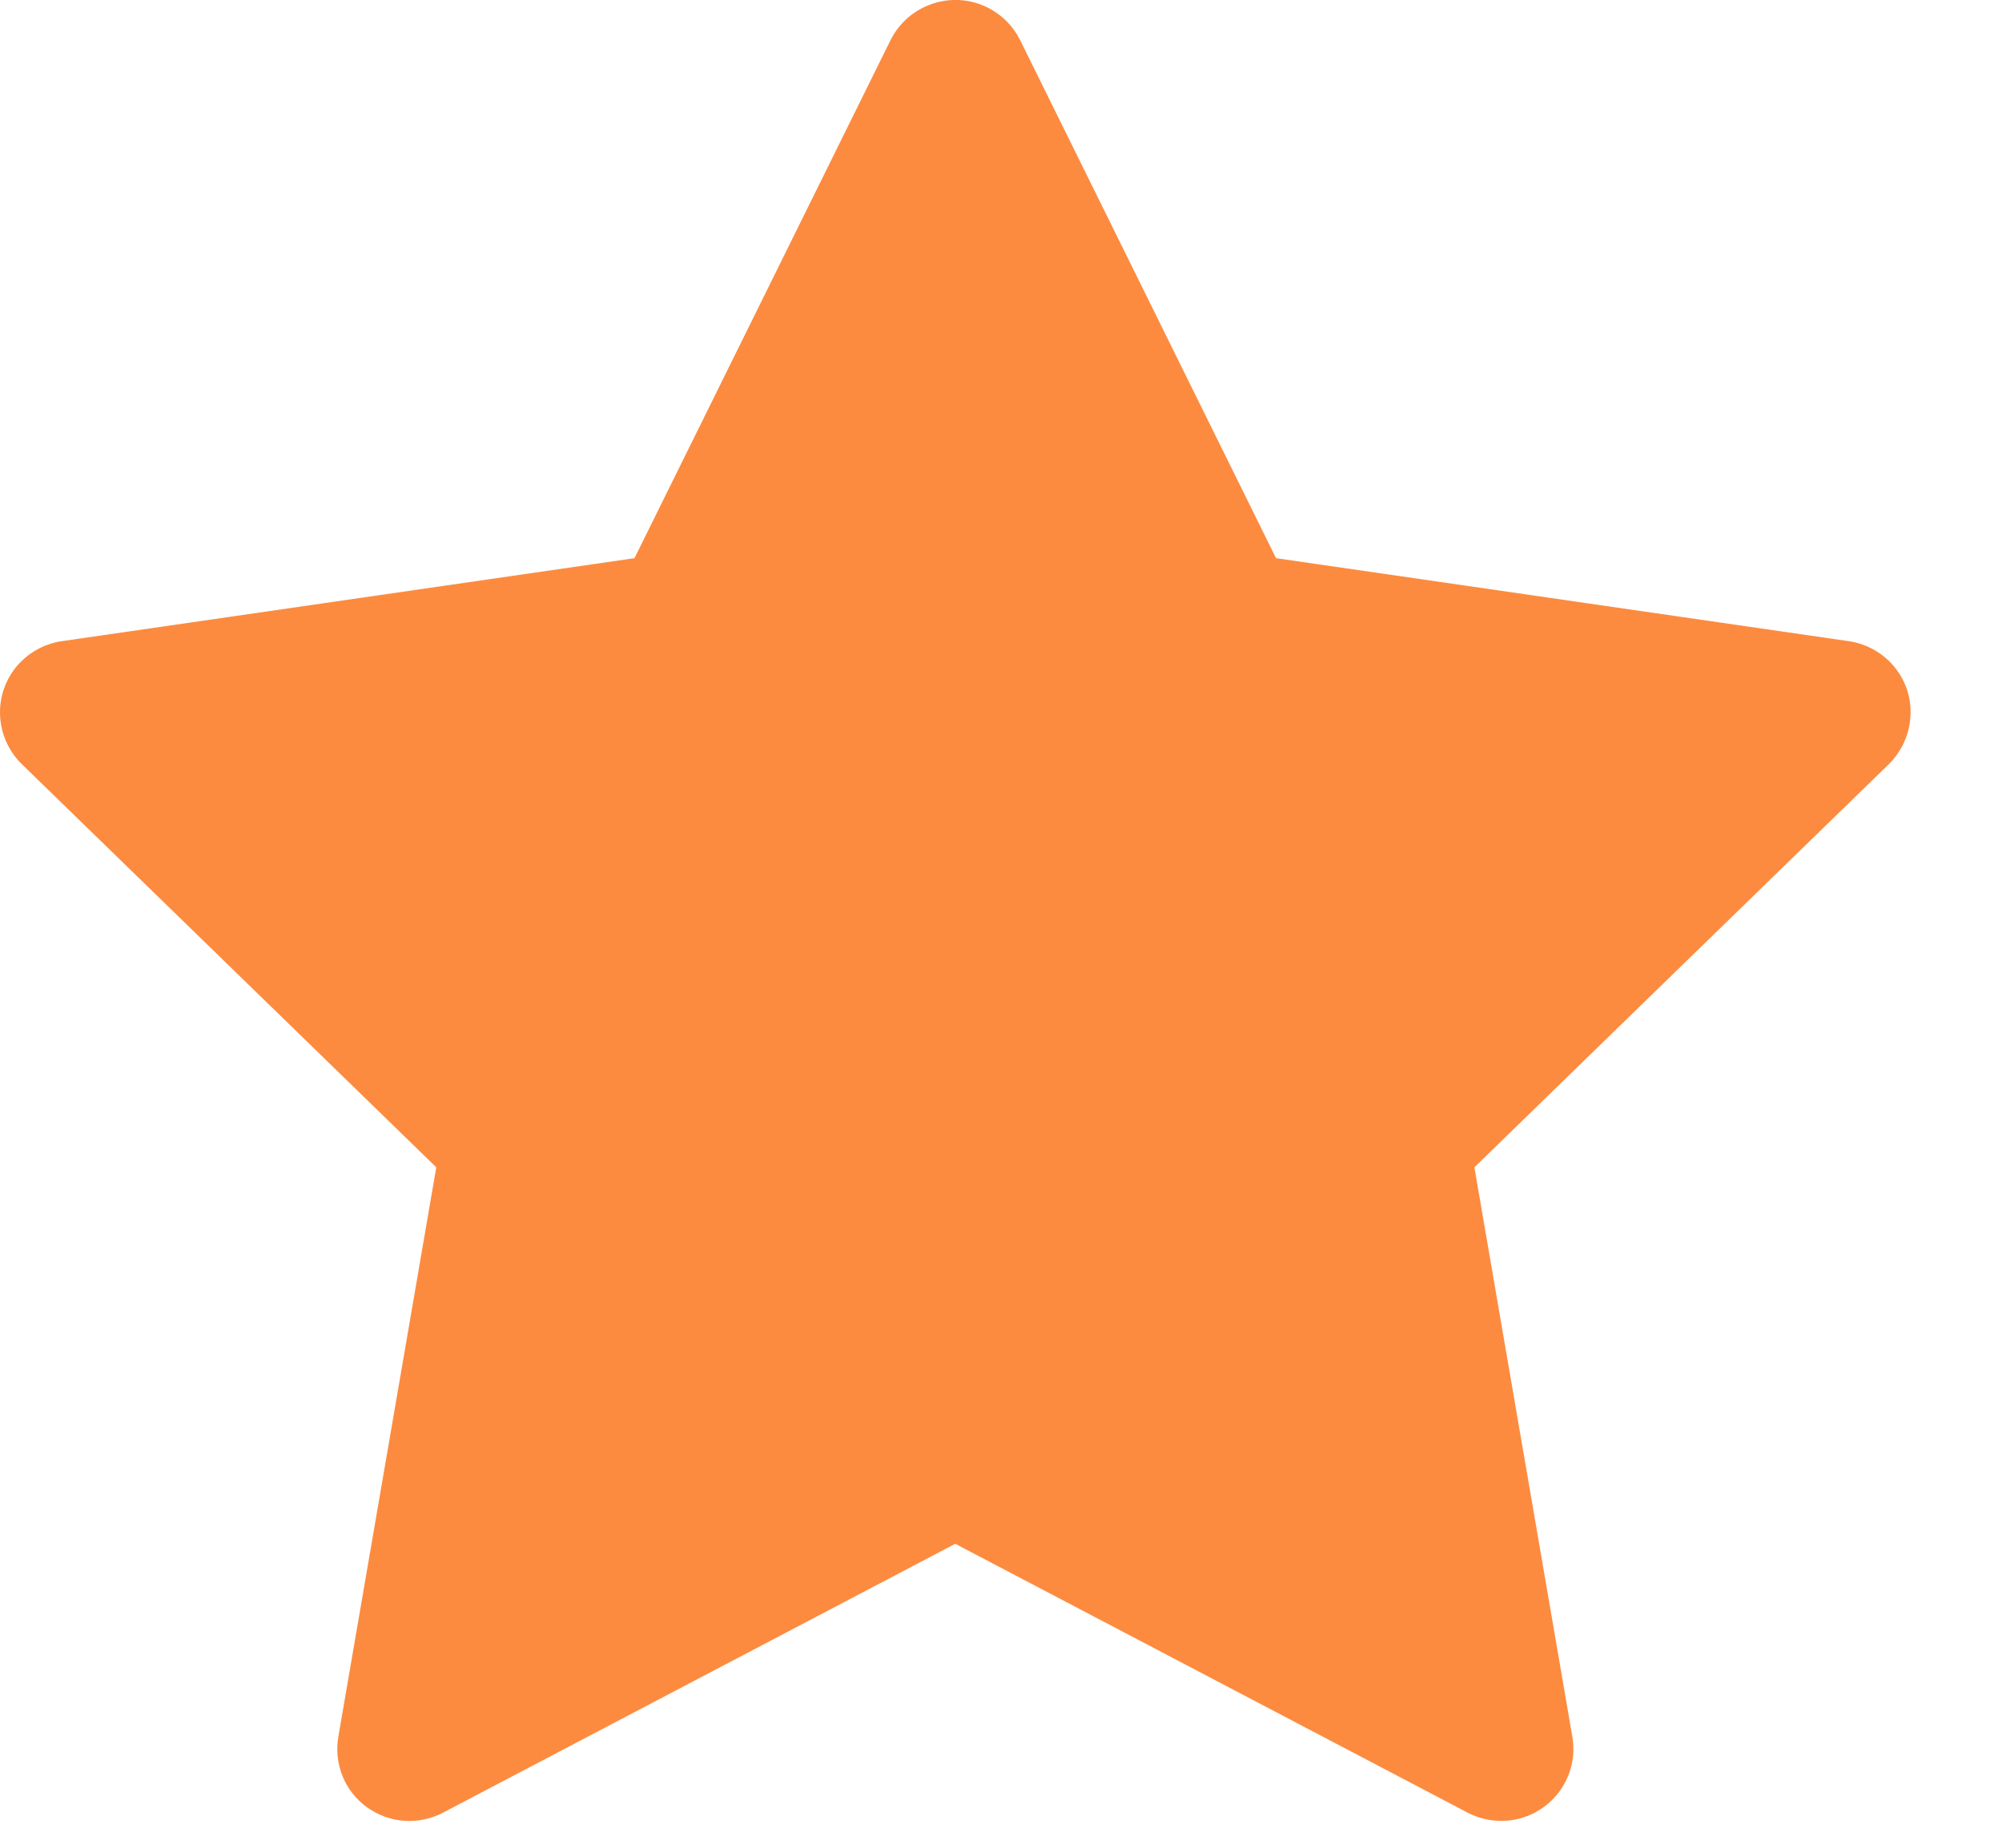
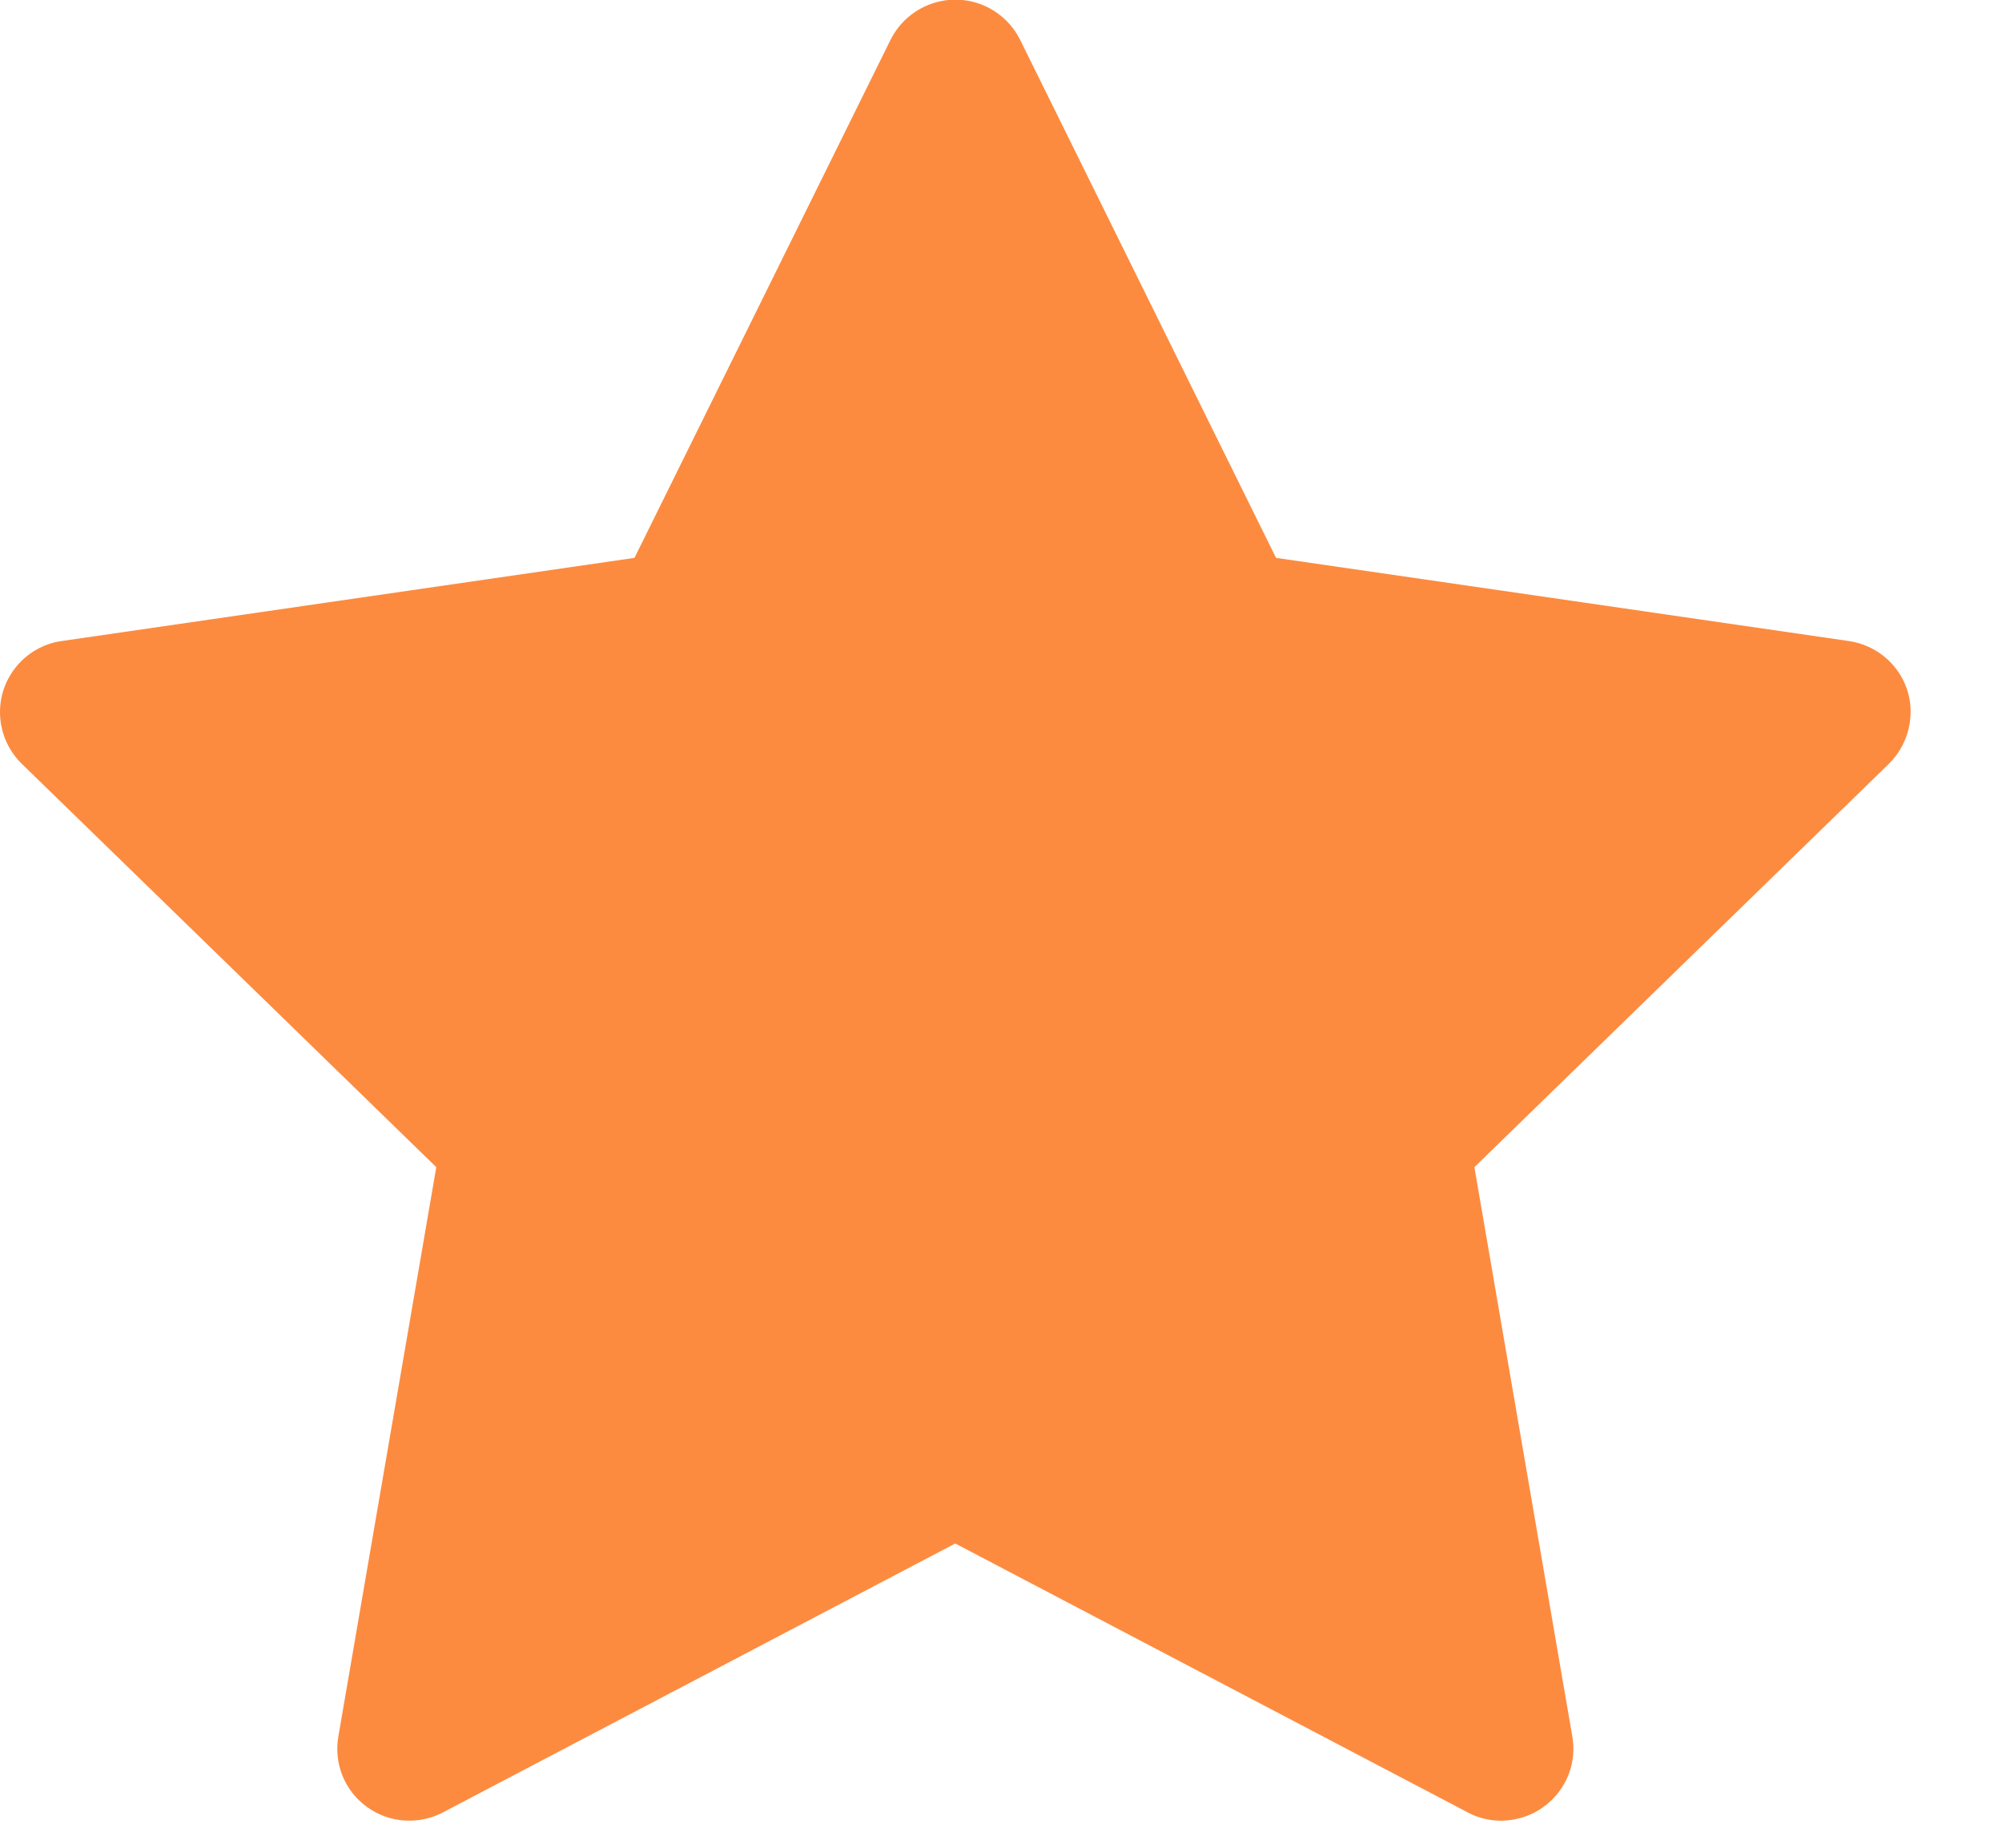
<svg xmlns="http://www.w3.org/2000/svg" width="13" height="12" viewBox="0 0 13 12" fill="none">
-   <path d="M12.005 4.164L8.286 3.625L6.624 0.26C6.578 0.168 6.504 0.094 6.411 0.048C6.18 -0.066 5.899 0.029 5.783 0.26L4.12 3.625L0.401 4.164C0.299 4.179 0.205 4.227 0.133 4.3C0.046 4.389 -0.002 4.509 4.12294e-05 4.633C0.002 4.758 0.053 4.876 0.142 4.963L2.833 7.581L2.197 11.279C2.182 11.365 2.192 11.454 2.224 11.535C2.257 11.616 2.312 11.686 2.383 11.737C2.454 11.788 2.538 11.819 2.625 11.825C2.712 11.831 2.799 11.813 2.877 11.772L6.203 10.026L9.53 11.772C9.621 11.82 9.726 11.836 9.827 11.819C10.082 11.775 10.254 11.534 10.21 11.279L9.574 7.581L12.265 4.963C12.338 4.891 12.386 4.797 12.401 4.695C12.441 4.439 12.262 4.202 12.005 4.164Z" fill="#FC8B40" />
+   <path d="M12.005 4.163L8.286 3.623L6.624 0.258C6.578 0.166 6.504 0.092 6.411 0.046C6.18 -0.068 5.899 0.027 5.783 0.258L4.12 3.623L0.401 4.163C0.299 4.177 0.205 4.225 0.133 4.299C0.046 4.388 -0.002 4.507 4.12294e-05 4.632C0.002 4.756 0.053 4.874 0.142 4.961L2.833 7.58L2.197 11.278C2.182 11.364 2.192 11.452 2.224 11.533C2.257 11.614 2.312 11.684 2.383 11.735C2.454 11.787 2.538 11.817 2.625 11.823C2.712 11.829 2.799 11.811 2.877 11.77L6.203 10.024L9.53 11.77C9.621 11.819 9.726 11.835 9.827 11.817C10.082 11.773 10.254 11.532 10.21 11.278L9.574 7.58L12.265 4.961C12.338 4.889 12.386 4.796 12.401 4.693C12.441 4.437 12.262 4.201 12.005 4.163Z" fill="#FC8B40" />
</svg>
